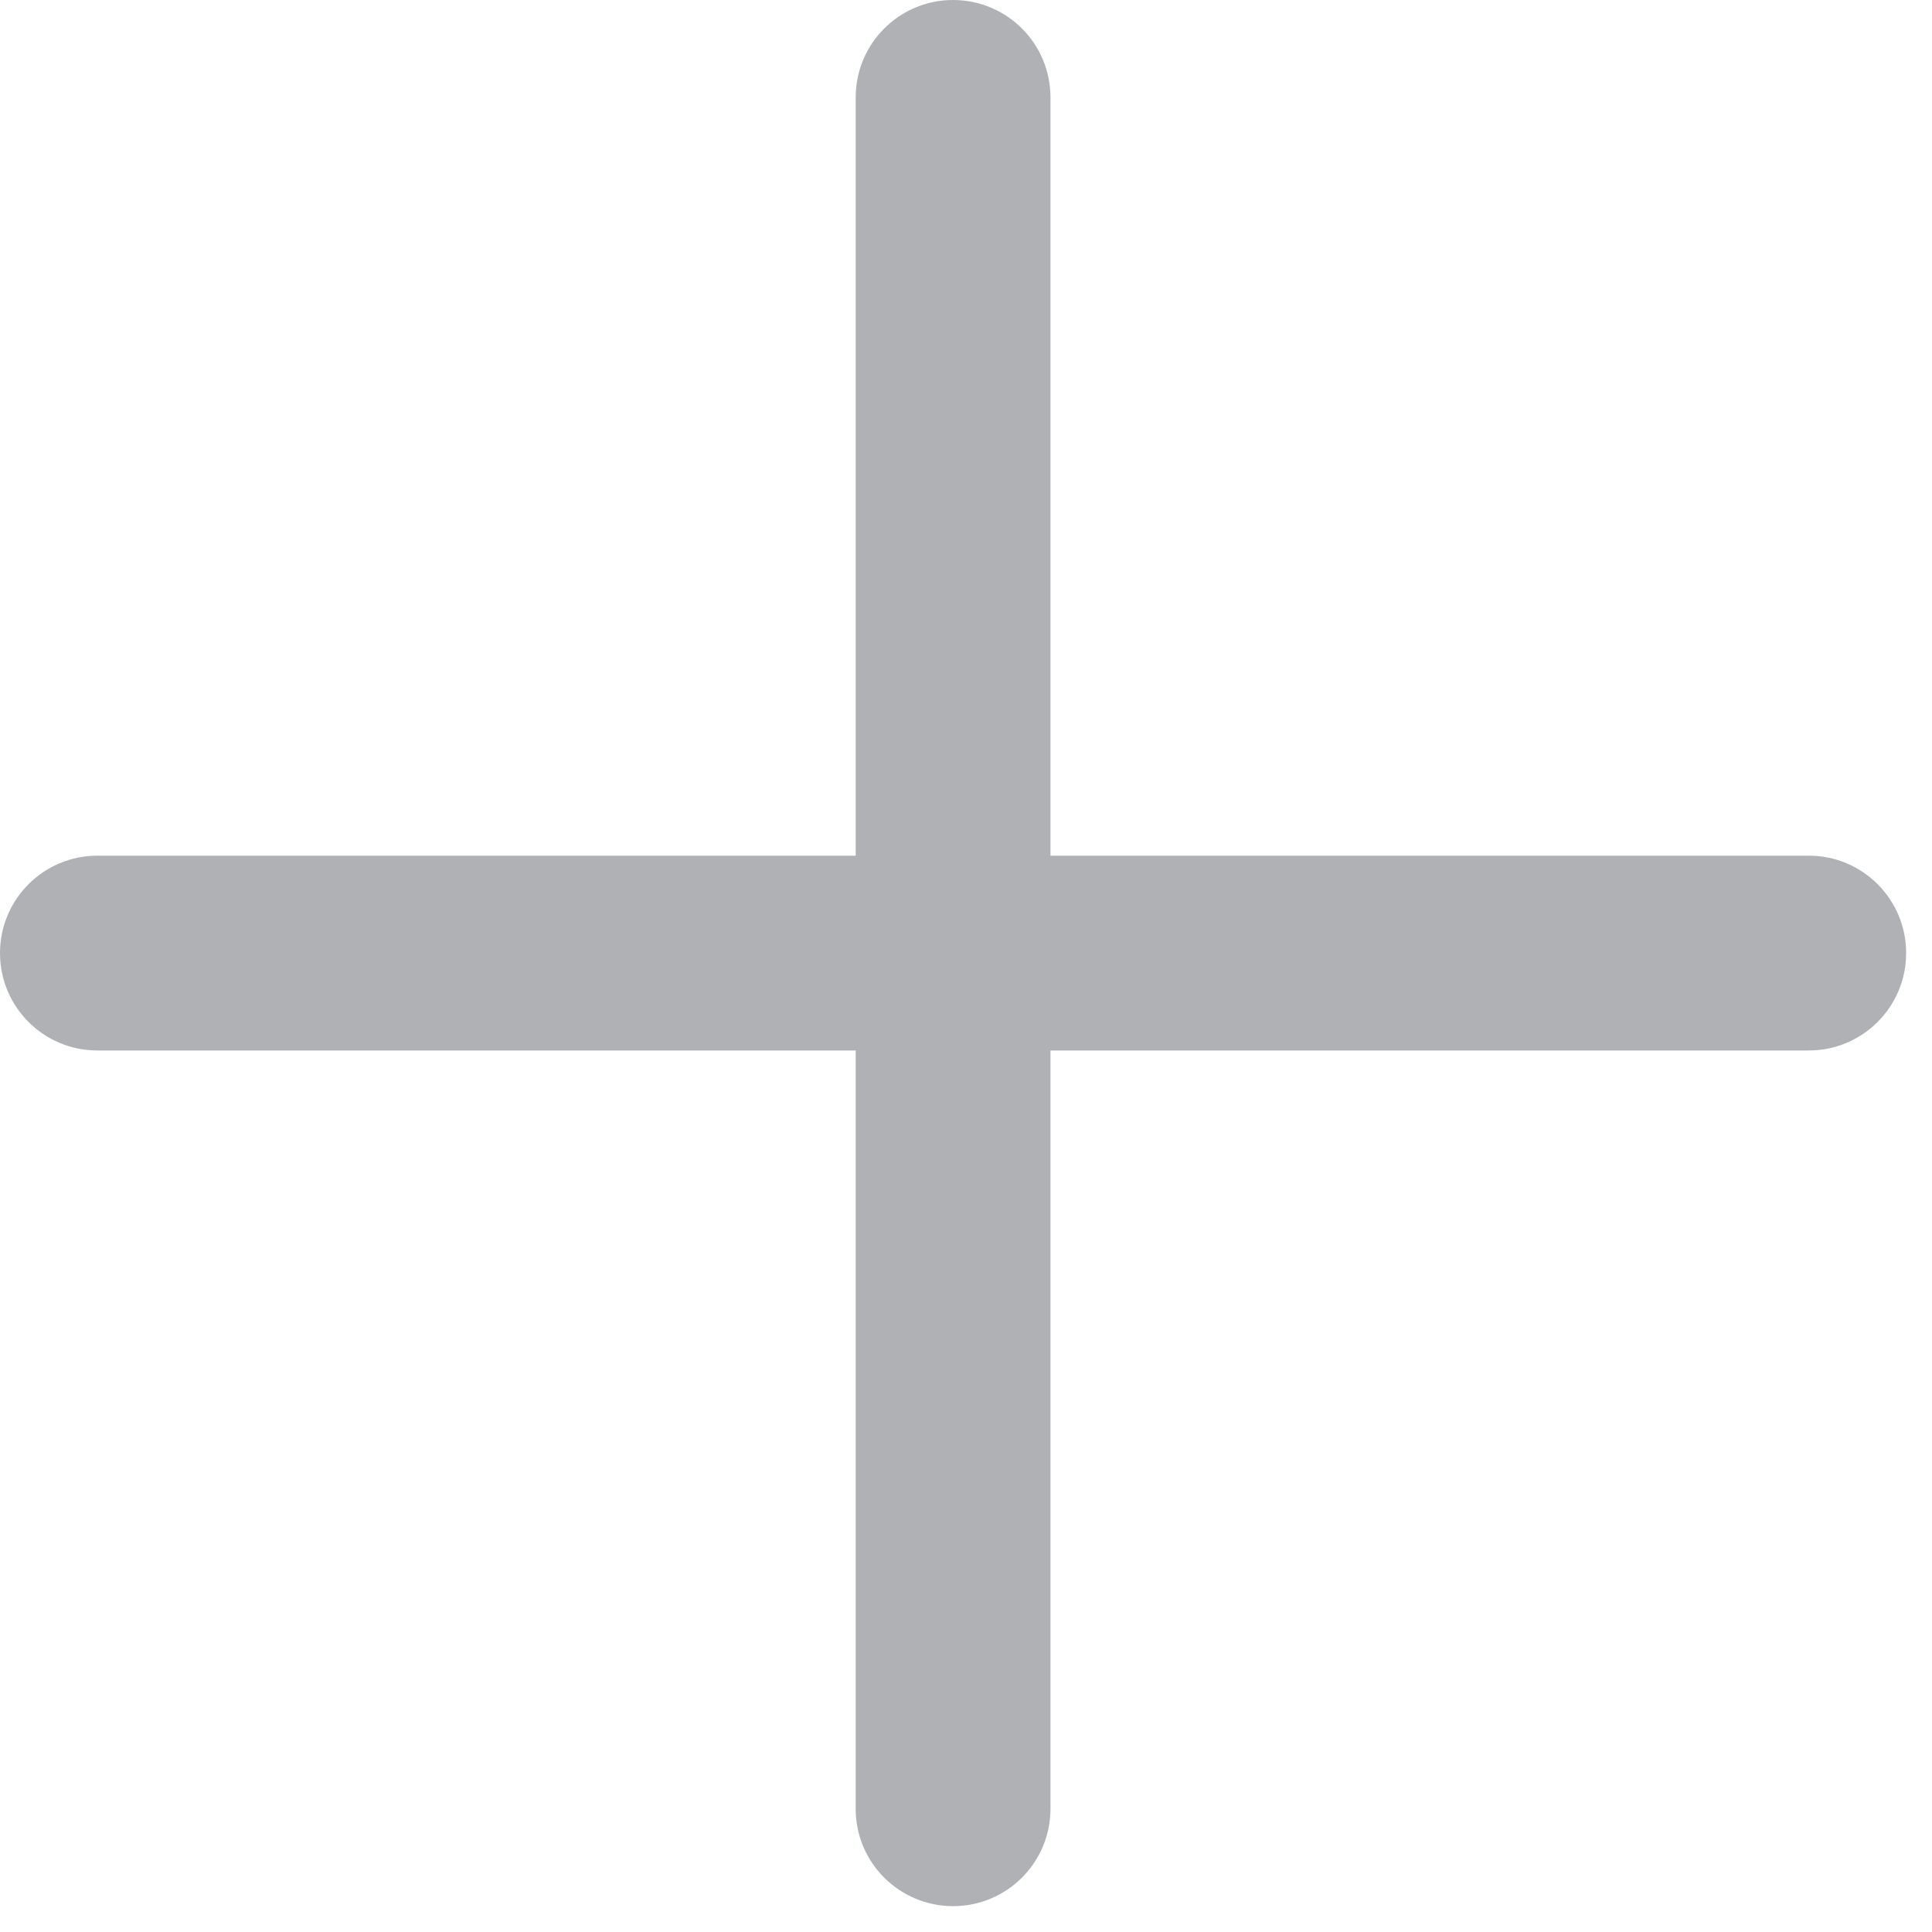
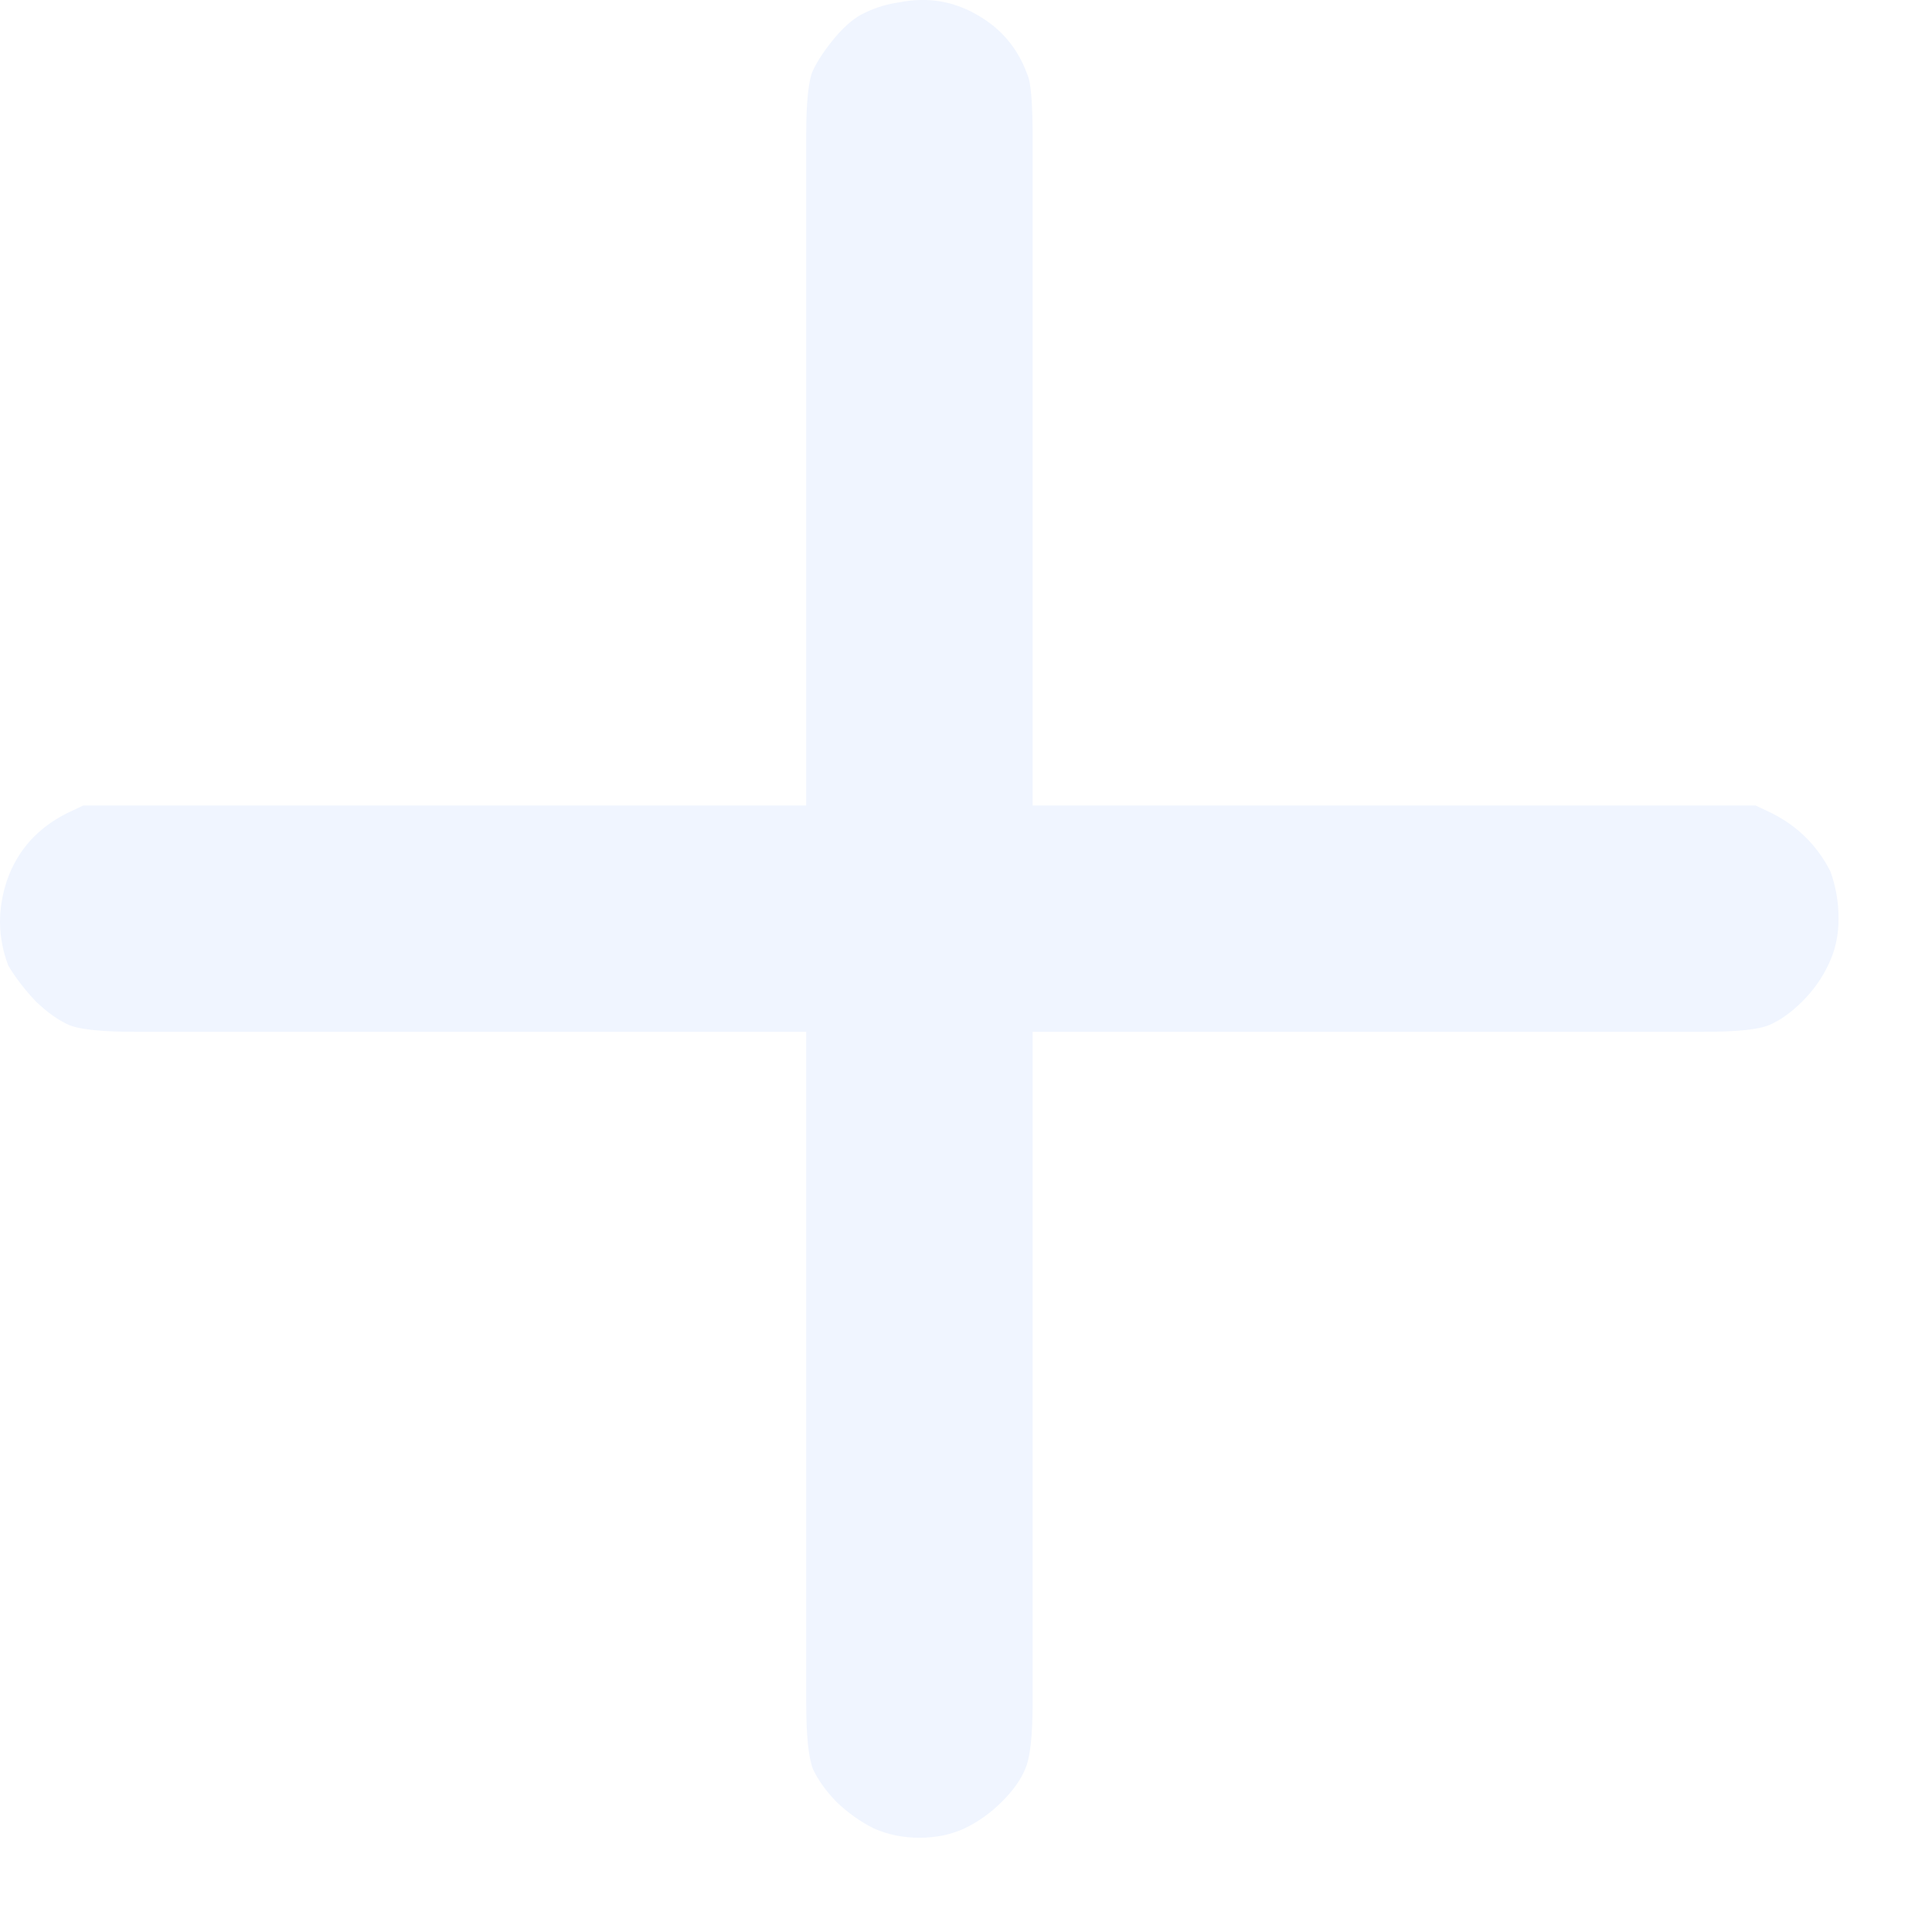
- <svg xmlns="http://www.w3.org/2000/svg" width="29" height="29" viewBox="0 0 29 29" fill="none">
-   <path d="M12.844 1.462C12.844 0.654 13.499 0 14.306 0C15.113 0 15.768 0.654 15.768 1.462V27.151C15.768 27.958 15.113 28.612 14.306 28.612C13.499 28.612 12.844 27.958 12.844 27.151V1.462Z" fill="#B0B1B4" />
-   <path d="M27.151 12.844C27.958 12.844 28.612 13.499 28.612 14.306C28.612 15.113 27.958 15.768 27.151 15.768H1.462C0.654 15.768 0 15.113 0 14.306C0 13.499 0.654 12.844 1.462 12.844H27.151Z" fill="#B0B1B4" />
+ <svg xmlns="http://www.w3.org/2000/svg" width="14" height="14" viewBox="0 0 14 14" fill="none">
+   <path d="M6.521 0.016C6.43 0.029 6.347 0.054 6.272 0.09C6.2 0.122 6.127 0.182 6.052 0.27C5.981 0.355 5.927 0.435 5.891 0.51C5.859 0.581 5.842 0.737 5.842 0.978V5.837H0.603L0.481 5.895C0.269 6.003 0.126 6.164 0.051 6.379C-0.02 6.59 -0.017 6.797 0.061 6.999C0.116 7.09 0.183 7.176 0.261 7.258C0.343 7.336 0.422 7.393 0.501 7.428C0.582 7.461 0.743 7.477 0.984 7.477H5.842V12.336C5.842 12.577 5.859 12.738 5.891 12.819C5.927 12.897 5.984 12.977 6.062 13.058C6.144 13.136 6.233 13.2 6.331 13.249C6.432 13.294 6.542 13.317 6.663 13.317C6.783 13.317 6.892 13.294 6.99 13.249C7.091 13.2 7.18 13.136 7.258 13.058C7.34 12.977 7.397 12.897 7.429 12.819C7.465 12.738 7.483 12.577 7.483 12.336V7.477H12.341C12.582 7.477 12.742 7.461 12.82 7.428C12.901 7.393 12.981 7.336 13.059 7.258C13.141 7.176 13.204 7.087 13.25 6.989C13.299 6.888 13.323 6.777 13.323 6.657C13.323 6.537 13.303 6.423 13.264 6.315C13.17 6.13 13.03 5.99 12.844 5.895L12.722 5.837H7.483V0.998C7.483 0.744 7.47 0.591 7.444 0.539C7.376 0.35 7.255 0.207 7.083 0.109C6.91 0.008 6.723 -0.023 6.521 0.016Z" fill="#F0F5FF" />
</svg>
